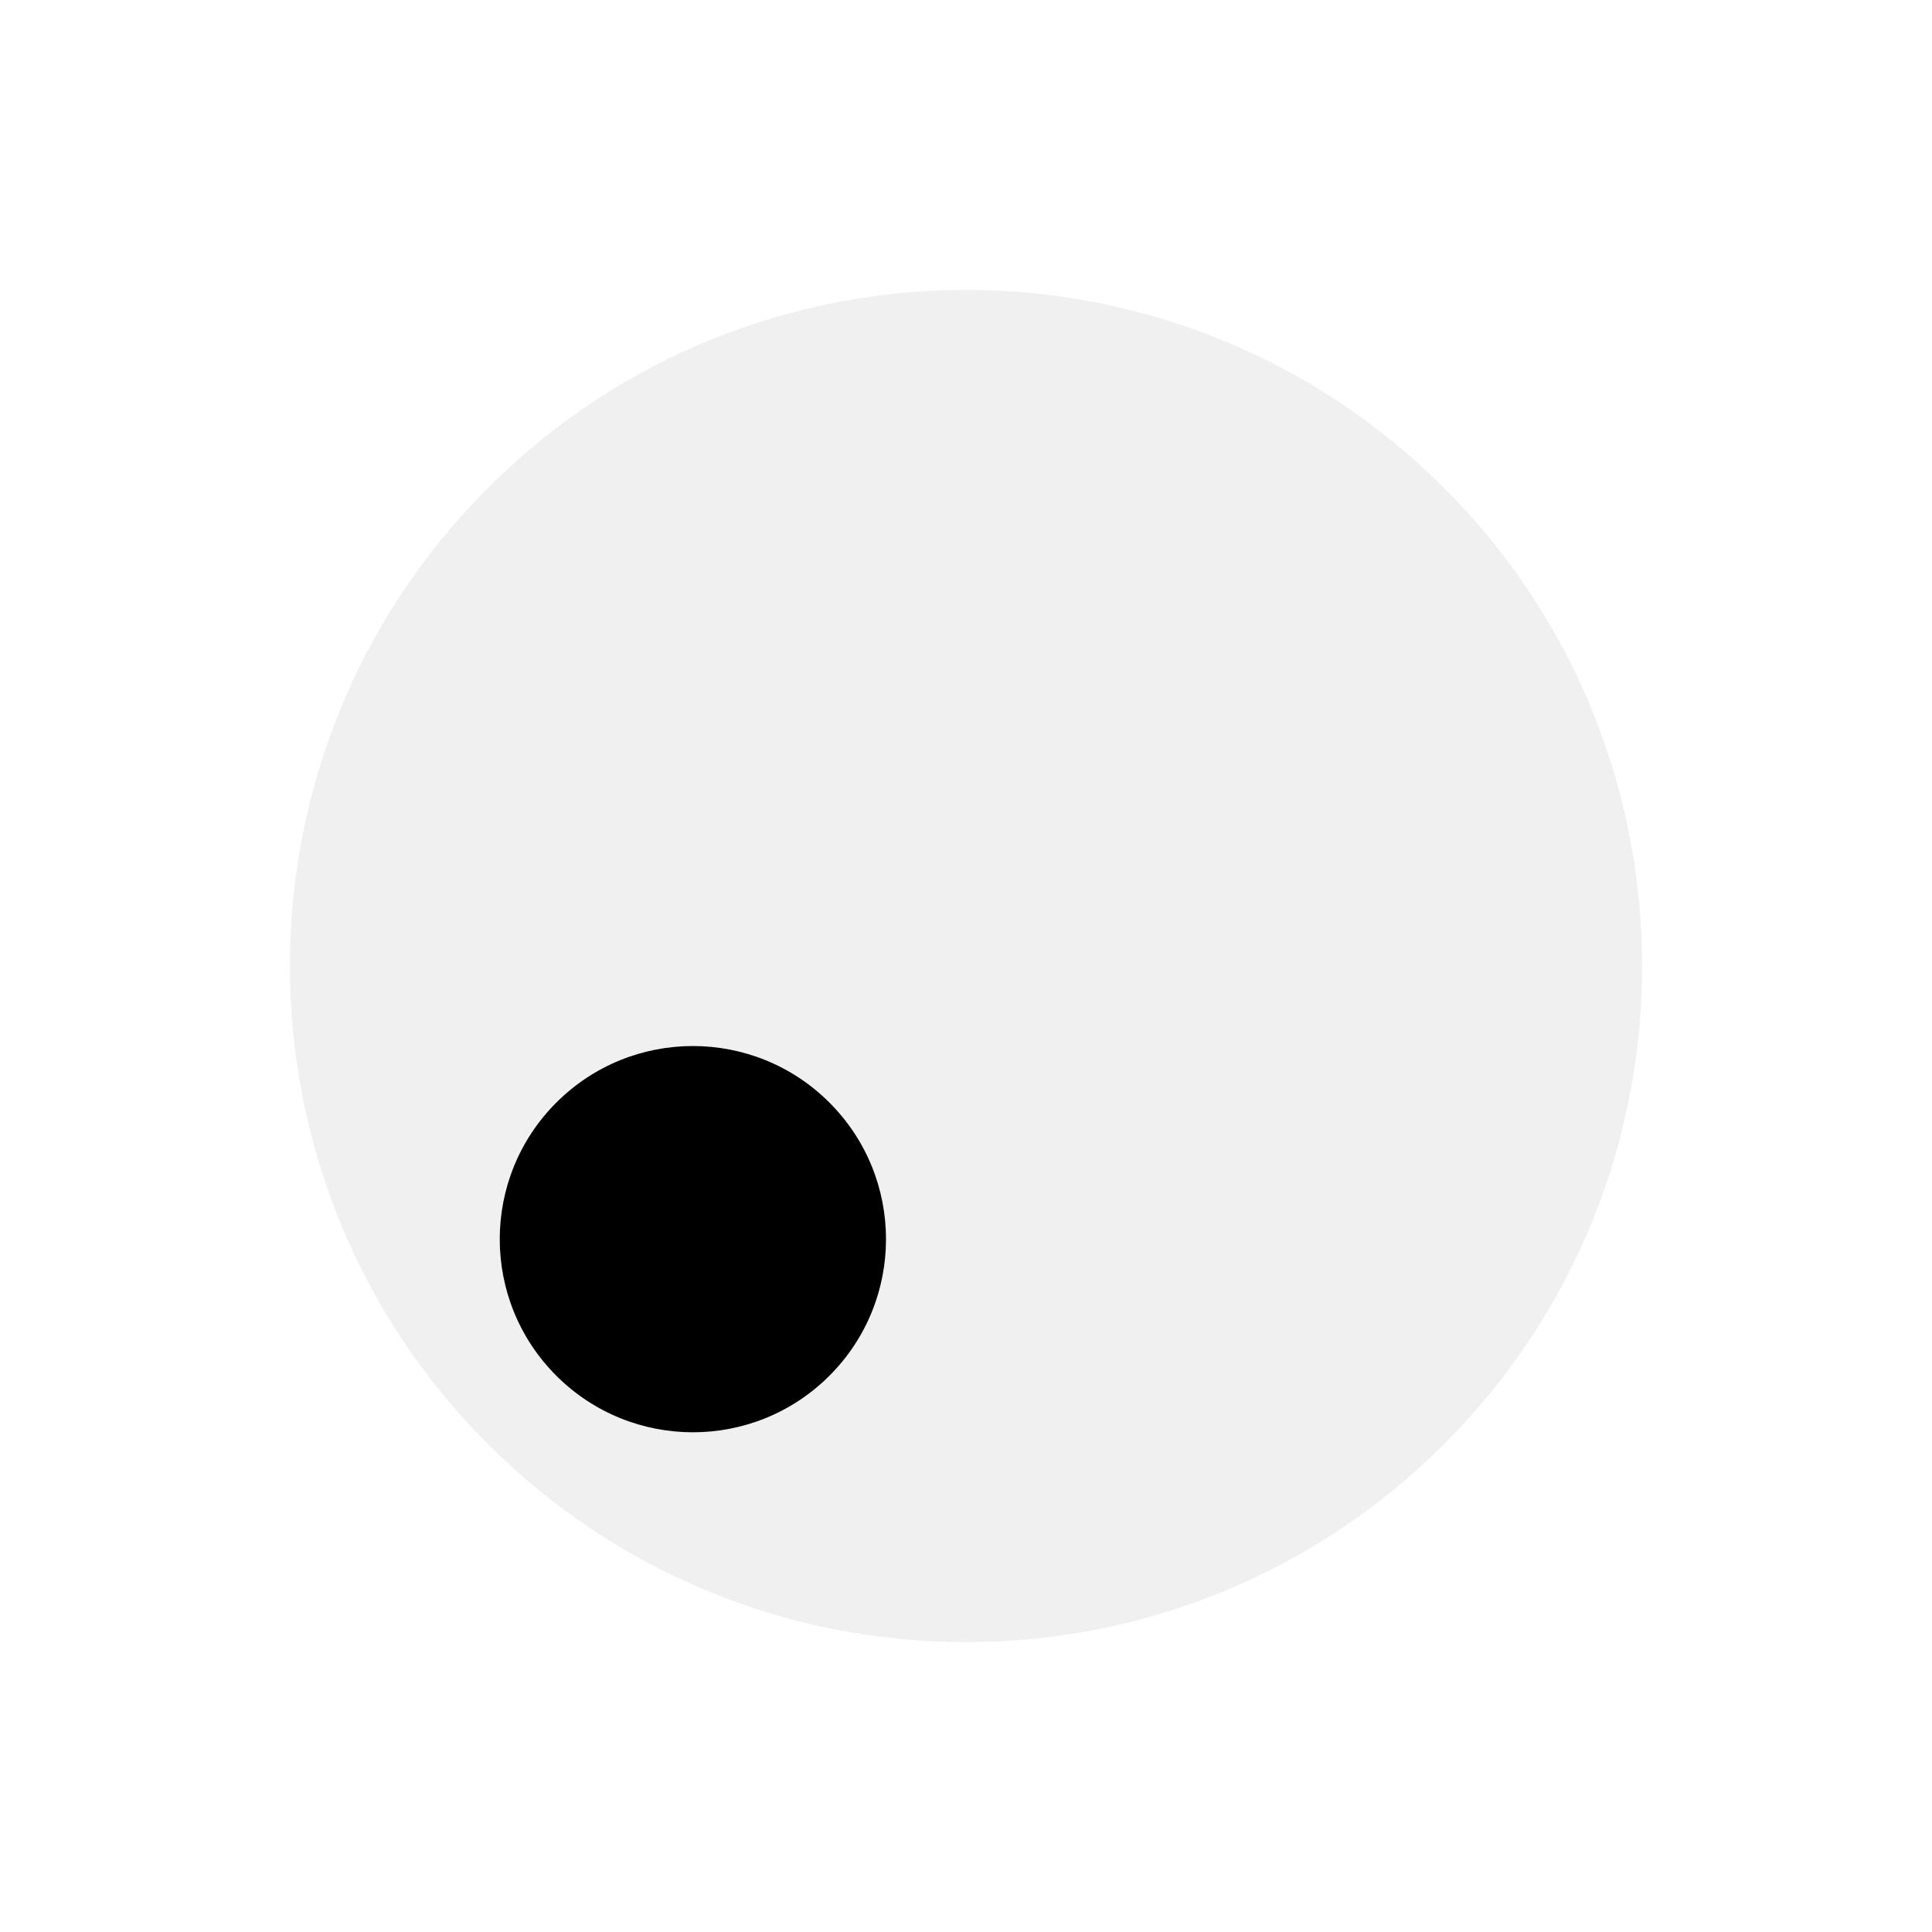
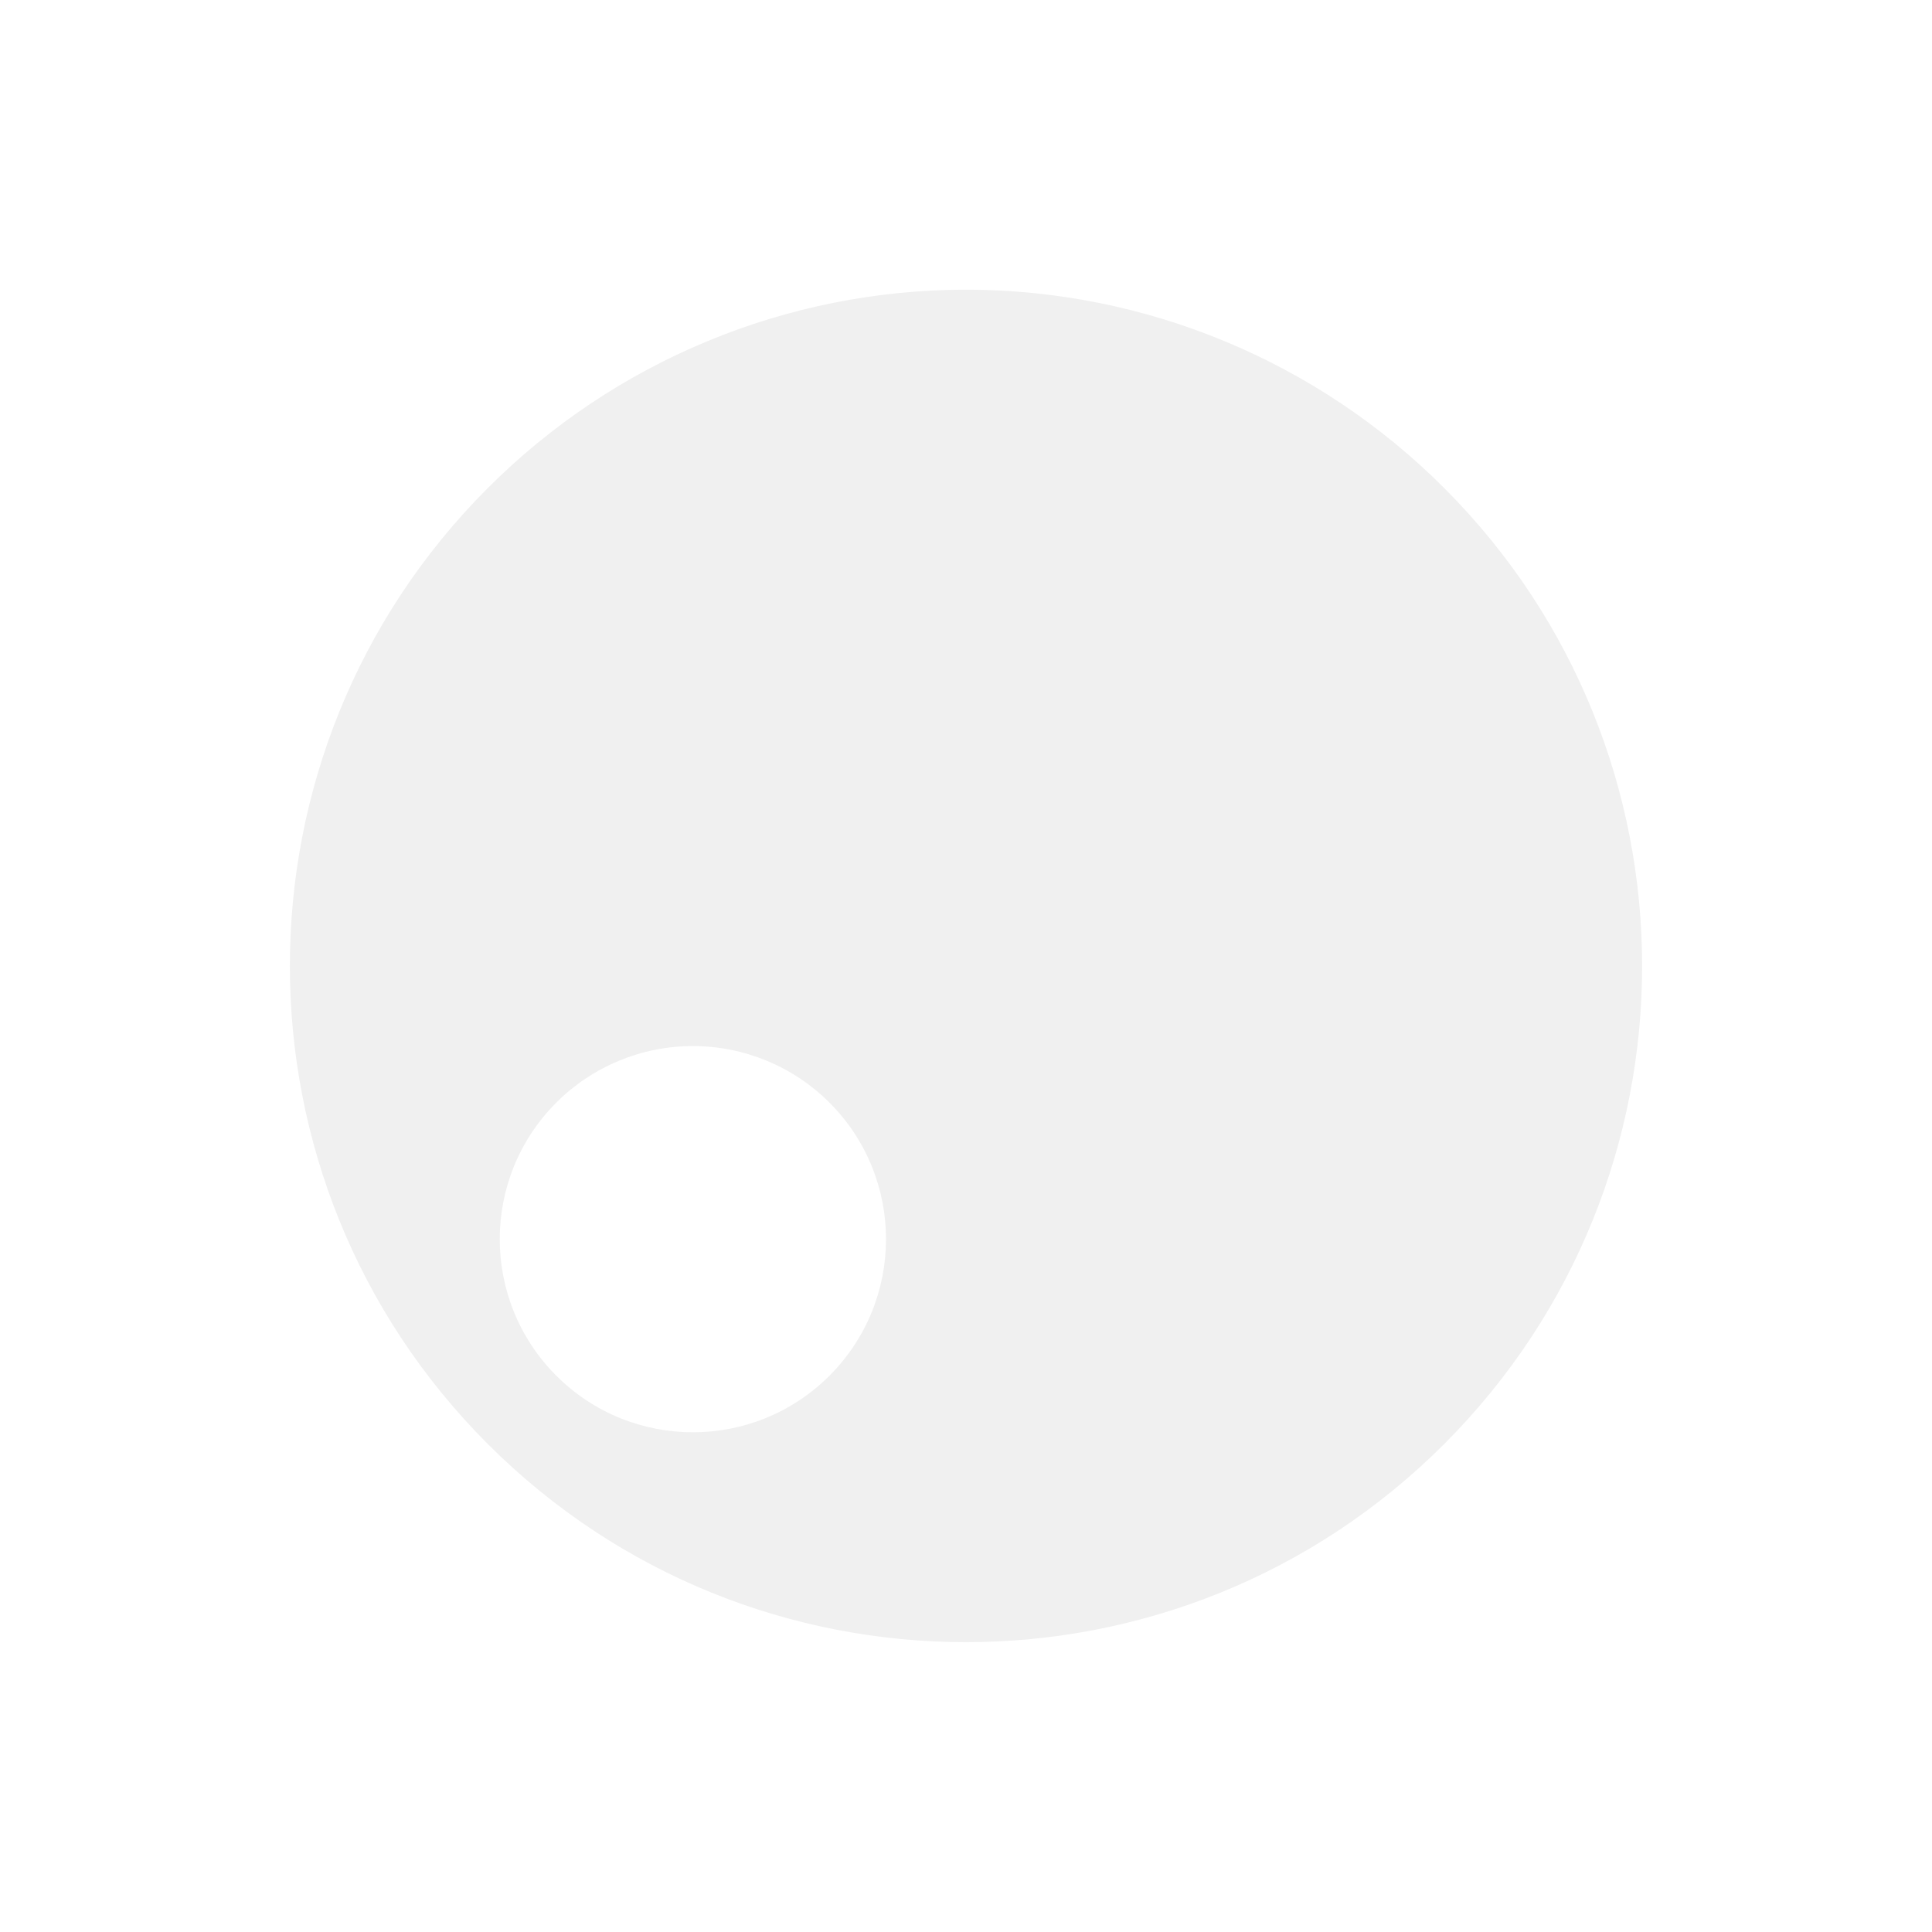
<svg xmlns="http://www.w3.org/2000/svg" width="20" height="20" viewBox="0 0 5.292 5.292" version="1.1" id="svg8">
  <defs id="defs2" />
  <g id="layer1" transform="translate(0,-291.7083)">
    <g id="ForwardPlayback">
-       <ellipse style="fill:#f0f0f0;fill-opacity:1;stroke-width:0.265" id="path222" cx="-210.011" cy="-206.269" rx="1.852" ry="1.852" transform="rotate(-135)" />
-       <circle style="fill:#000000;fill-opacity:1;stroke-width:0.265" id="path535" cx="-210.011" cy="-207.327" r="0.529" transform="rotate(-135)" />
+       <path id="path222" style="fill:#f0f0f0;fill-opacity:1;stroke-width:0.265" d="M -208.701 -204.959 A 1.852 1.852 90 0 0 -208.159 -206.269 A 1.852 1.852 90 0 0 -210.011 -208.121 A 1.852 1.852 90 0 0 -211.863 -206.269 A 1.852 1.852 90 0 0 -210.011 -204.417 A 1.852 1.852 90 0 0 -208.701 -204.959 z M -209.637 -206.953 A 0.529 0.529 0 0 1 -210.011 -206.798 A 0.529 0.529 0 0 1 -210.54 -207.327 A 0.529 0.529 0 0 1 -210.011 -207.856 A 0.529 0.529 0 0 1 -209.482 -207.327 A 0.529 0.529 0 0 1 -209.637 -206.953 z " transform="rotate(-135)" />
    </g>
  </g>
</svg>
